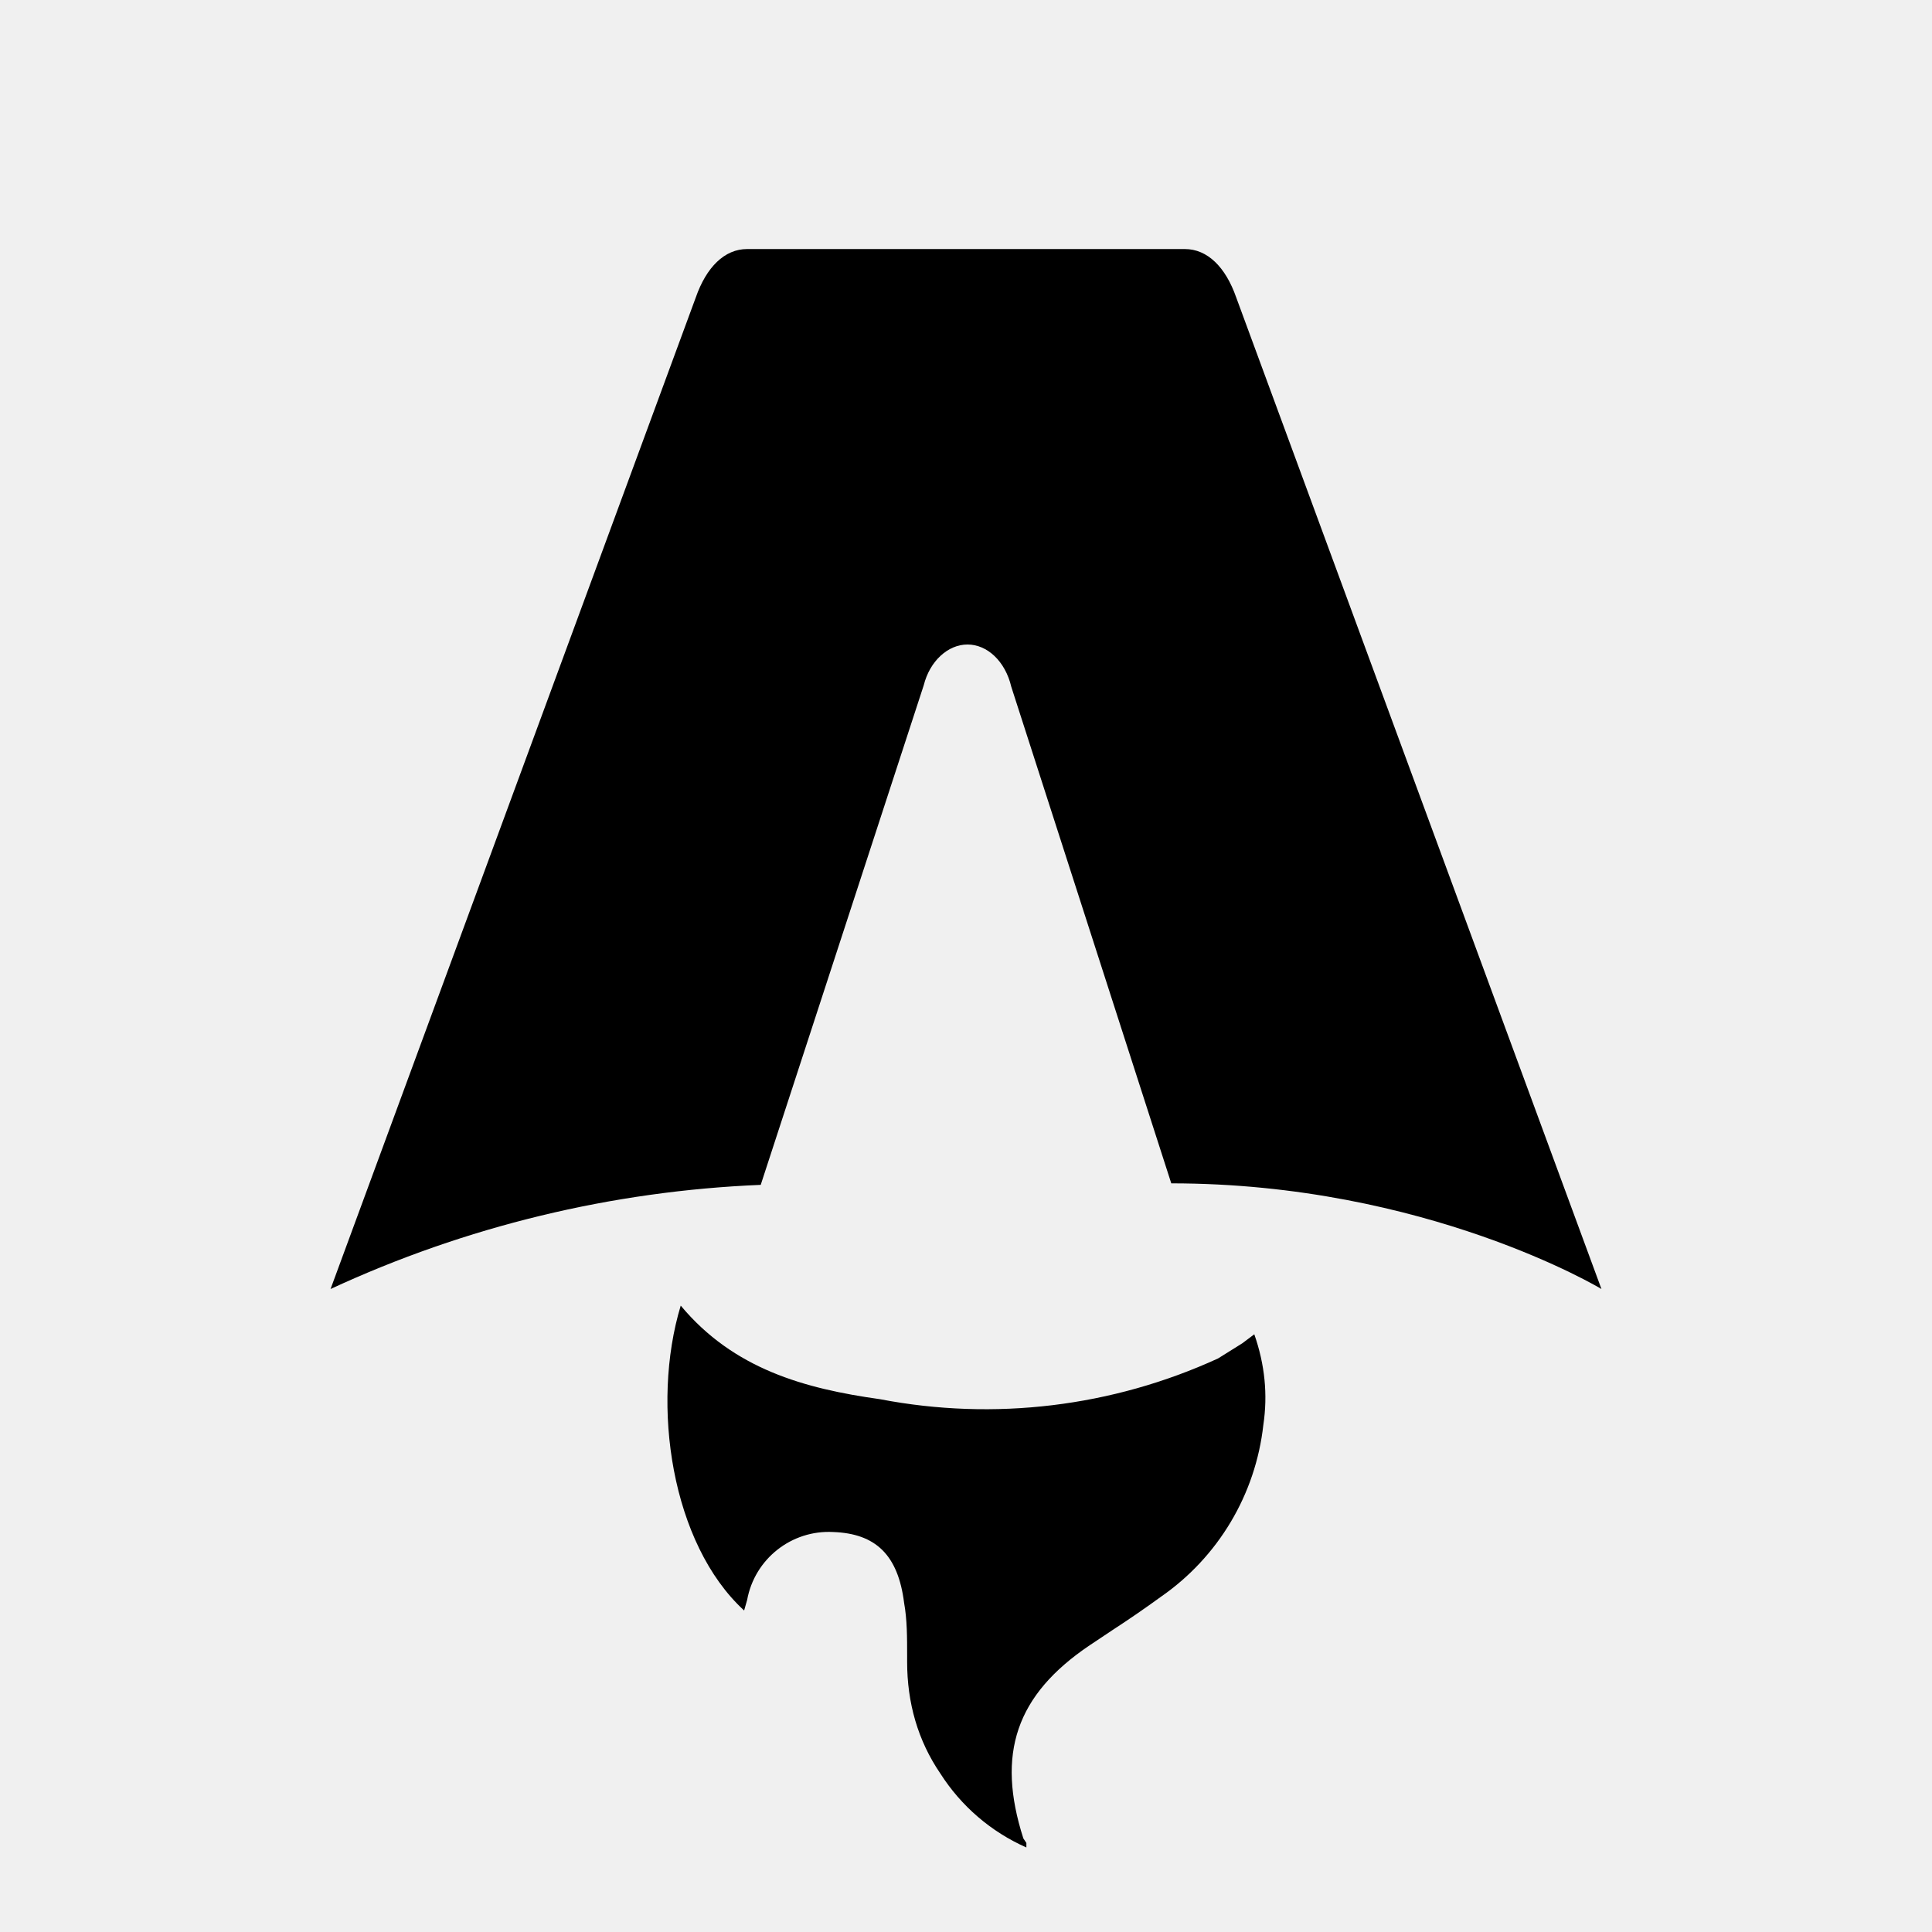
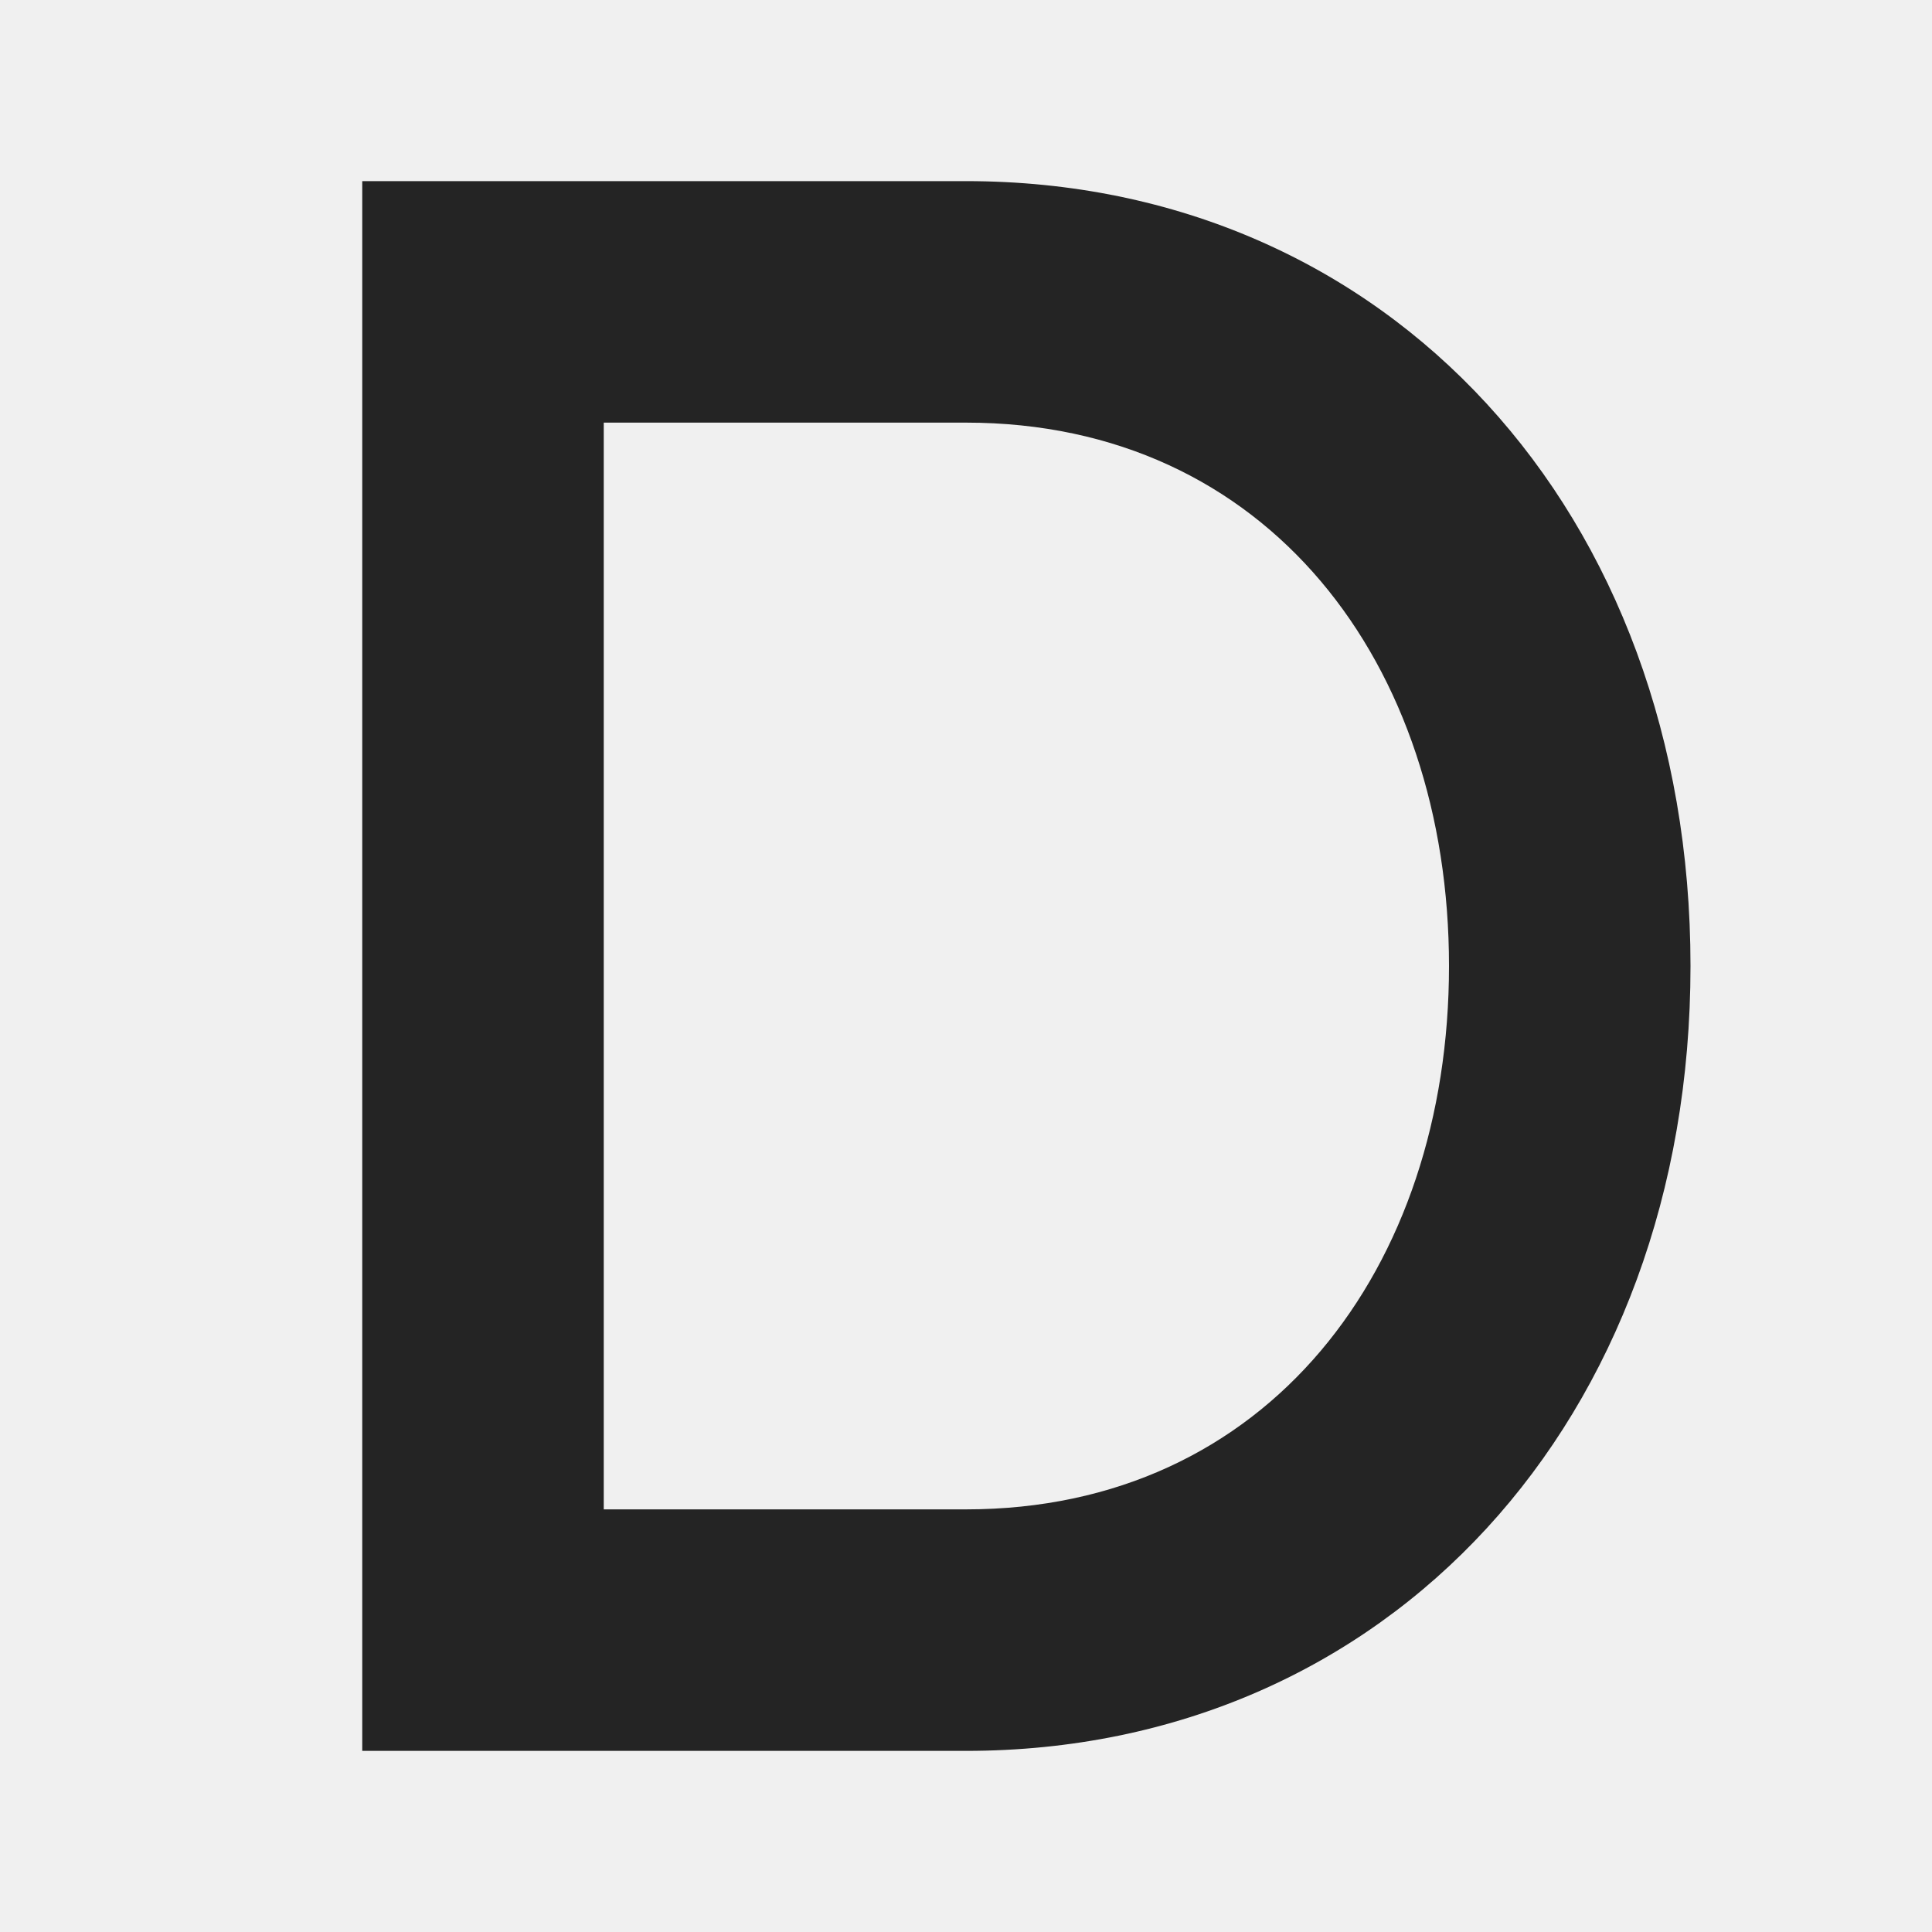
- <svg xmlns="http://www.w3.org/2000/svg" fill="none" viewBox="0 0 128 128">
-   <path d="M50.4 78.5a75.1 75.1 0 0 0-28.5 6.9l24.2-65.7c.7-2 1.9-3.2 3.4-3.2h29c1.5 0 2.7 1.2 3.4 3.2l24.2 65.7s-11.6-7-28.5-7L67 45.5c-.4-1.7-1.6-2.8-2.9-2.8-1.3 0-2.5 1.1-2.9 2.7L50.4 78.5Zm-1.1 28.2Zm-4.2-20.2c-2 6.6-.6 15.8 4.2 20.2a17.5 17.5 0 0 1 .2-.7 5.5 5.5 0 0 1 5.7-4.5c2.8.1 4.3 1.5 4.7 4.7.2 1.1.2 2.3.2 3.5v.4c0 2.7.7 5.2 2.2 7.4a13 13 0 0 0 5.7 4.9v-.3l-.2-.3c-1.8-5.6-.5-9.5 4.4-12.8l1.5-1a73 73 0 0 0 3.2-2.2 16 16 0 0 0 6.8-11.4c.3-2 .1-4-.6-6l-.8.6-1.6 1a37 37 0 0 1-22.4 2.7c-5-.7-9.7-2-13.2-6.2Z" />
+ <svg xmlns="http://www.w3.org/2000/svg" viewBox="0 0 32 32">
  <style>
-         path { fill: #000; }
-         @media (prefers-color-scheme: dark) {
-             path { fill: #FFF; }
-         }
-     </style>
+     .mark {
+       fill: #242424;
+     }
+     @media (prefers-color-scheme: dark) {
+       .mark {
+         fill: #fefbf5;
+       }
+     }
+   </style>
+   <path class="mark" d="M6 3h10c7 0 12 5.5 12 13s-5 13-12 13H6V3zm4 4v18h6c5 0 8-4 8-9s-3-9-8-9h-6z" />
</svg>
